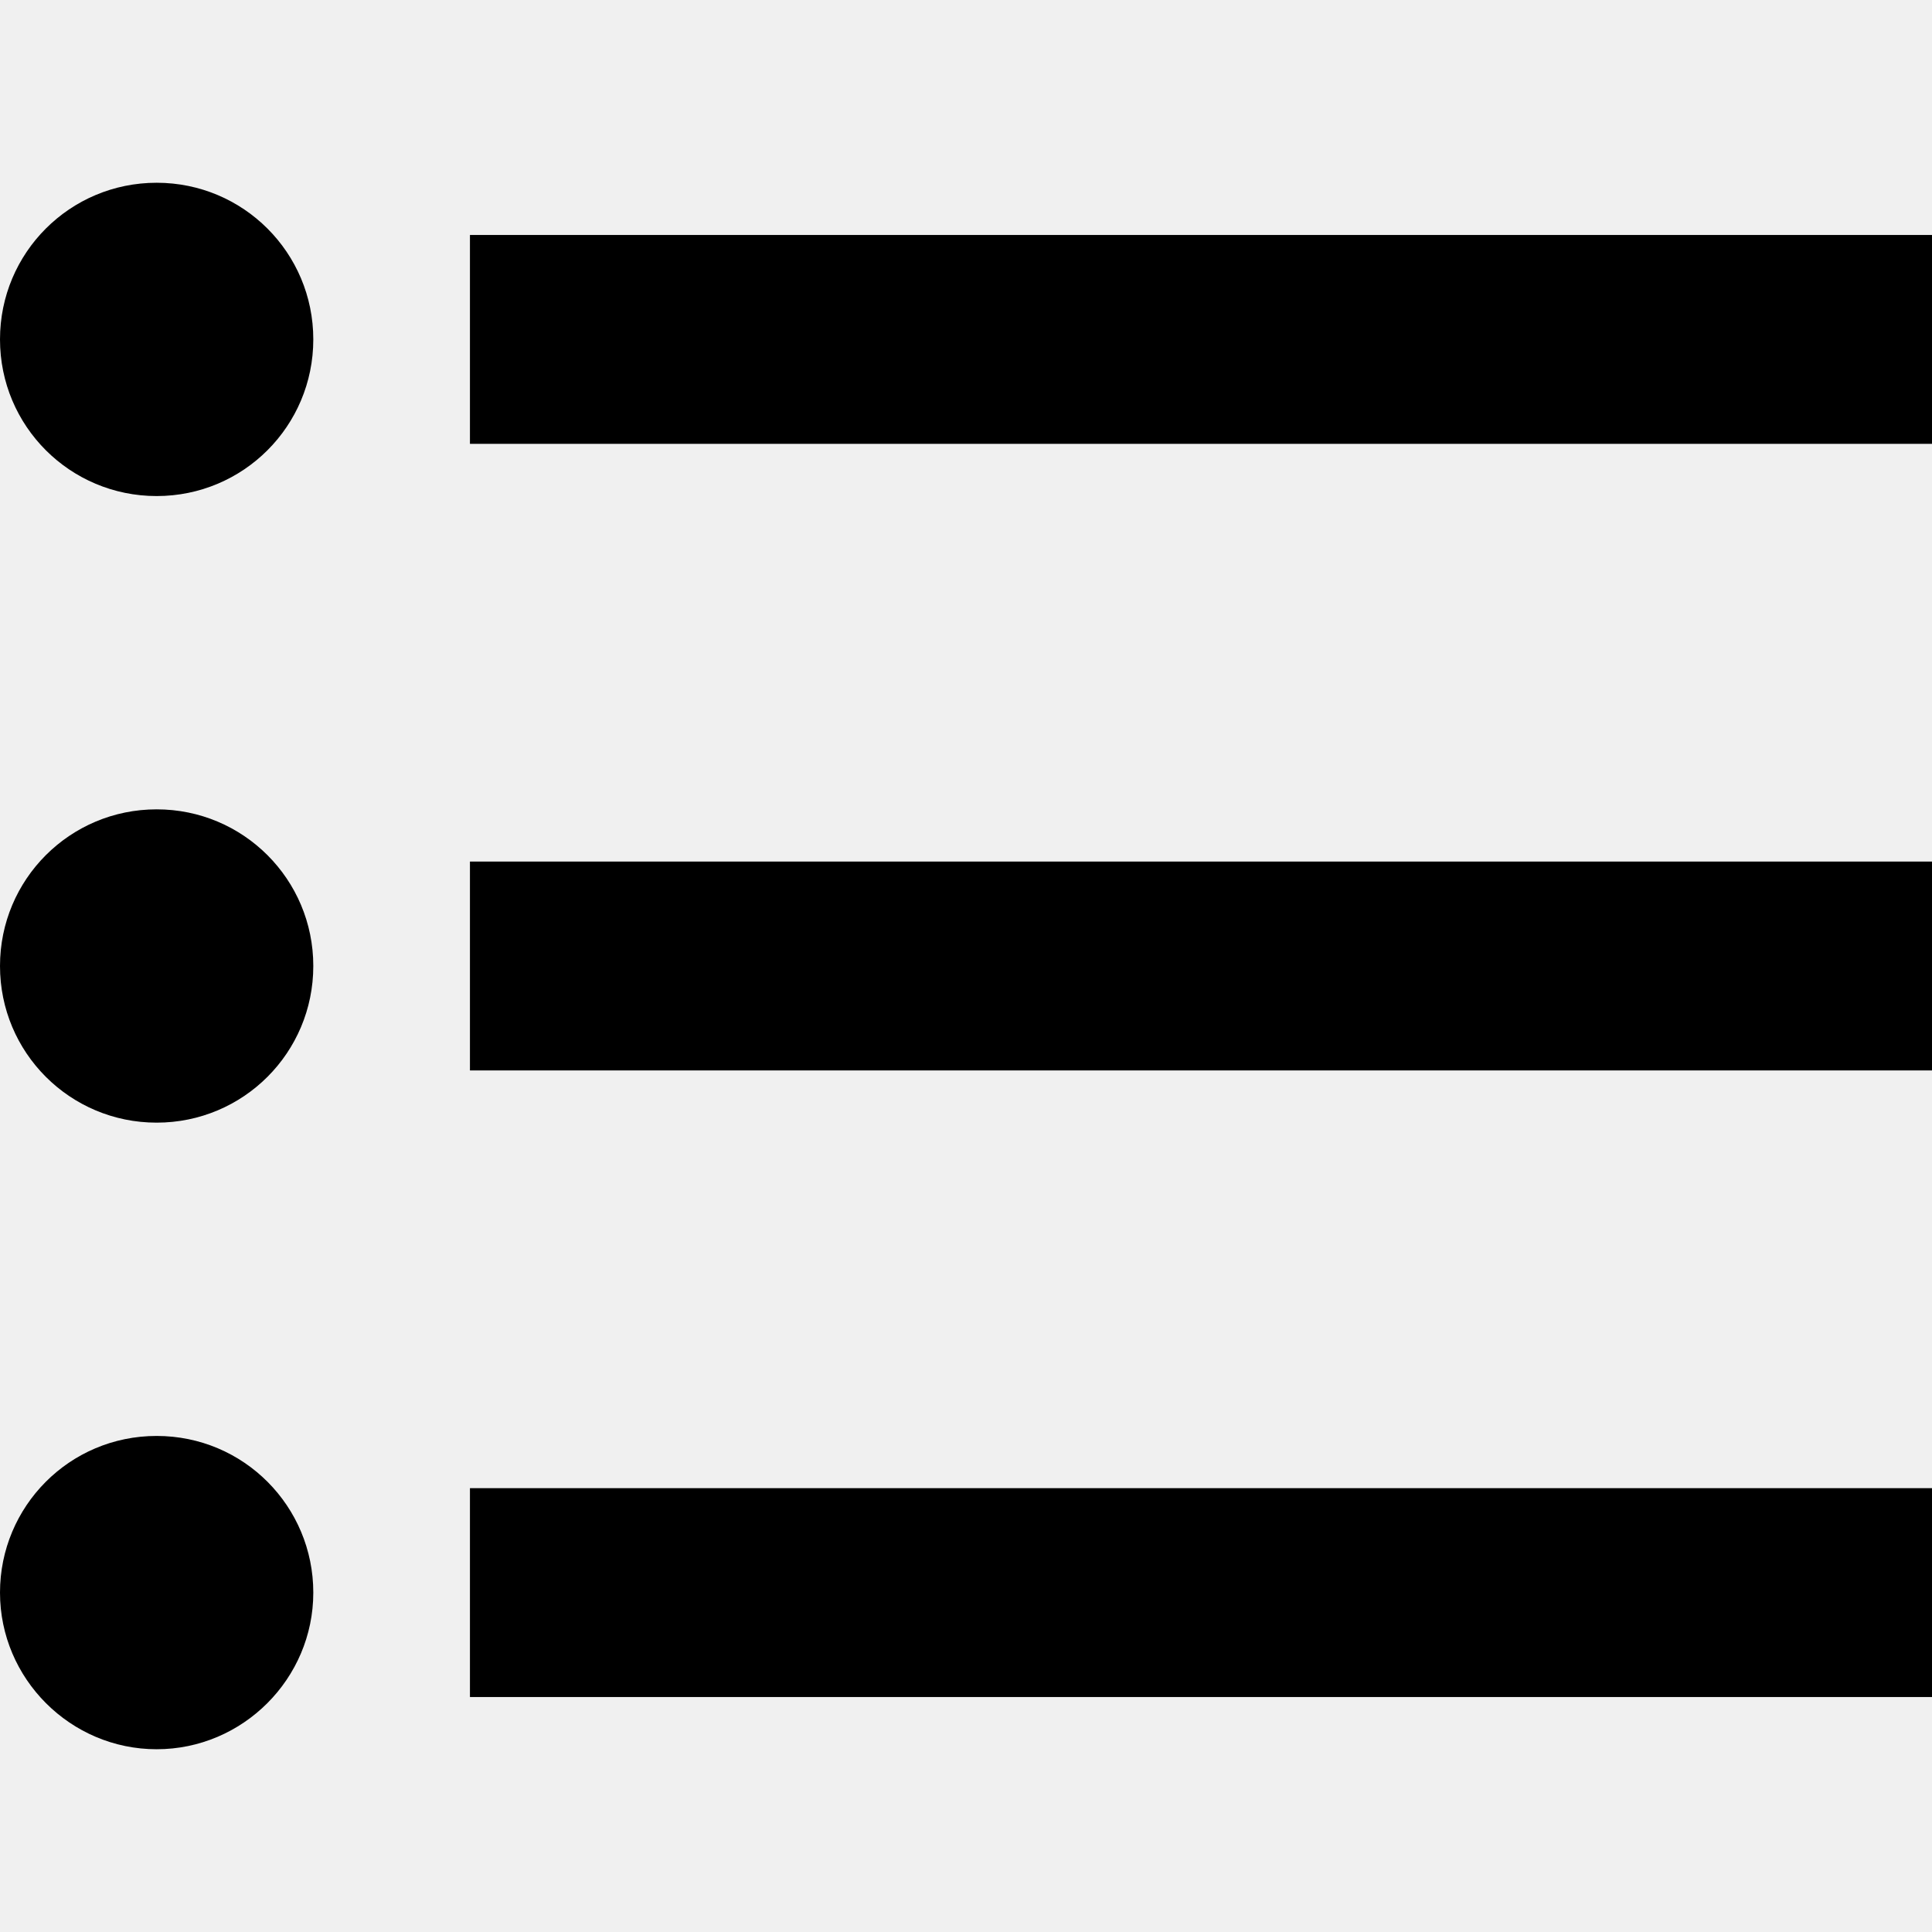
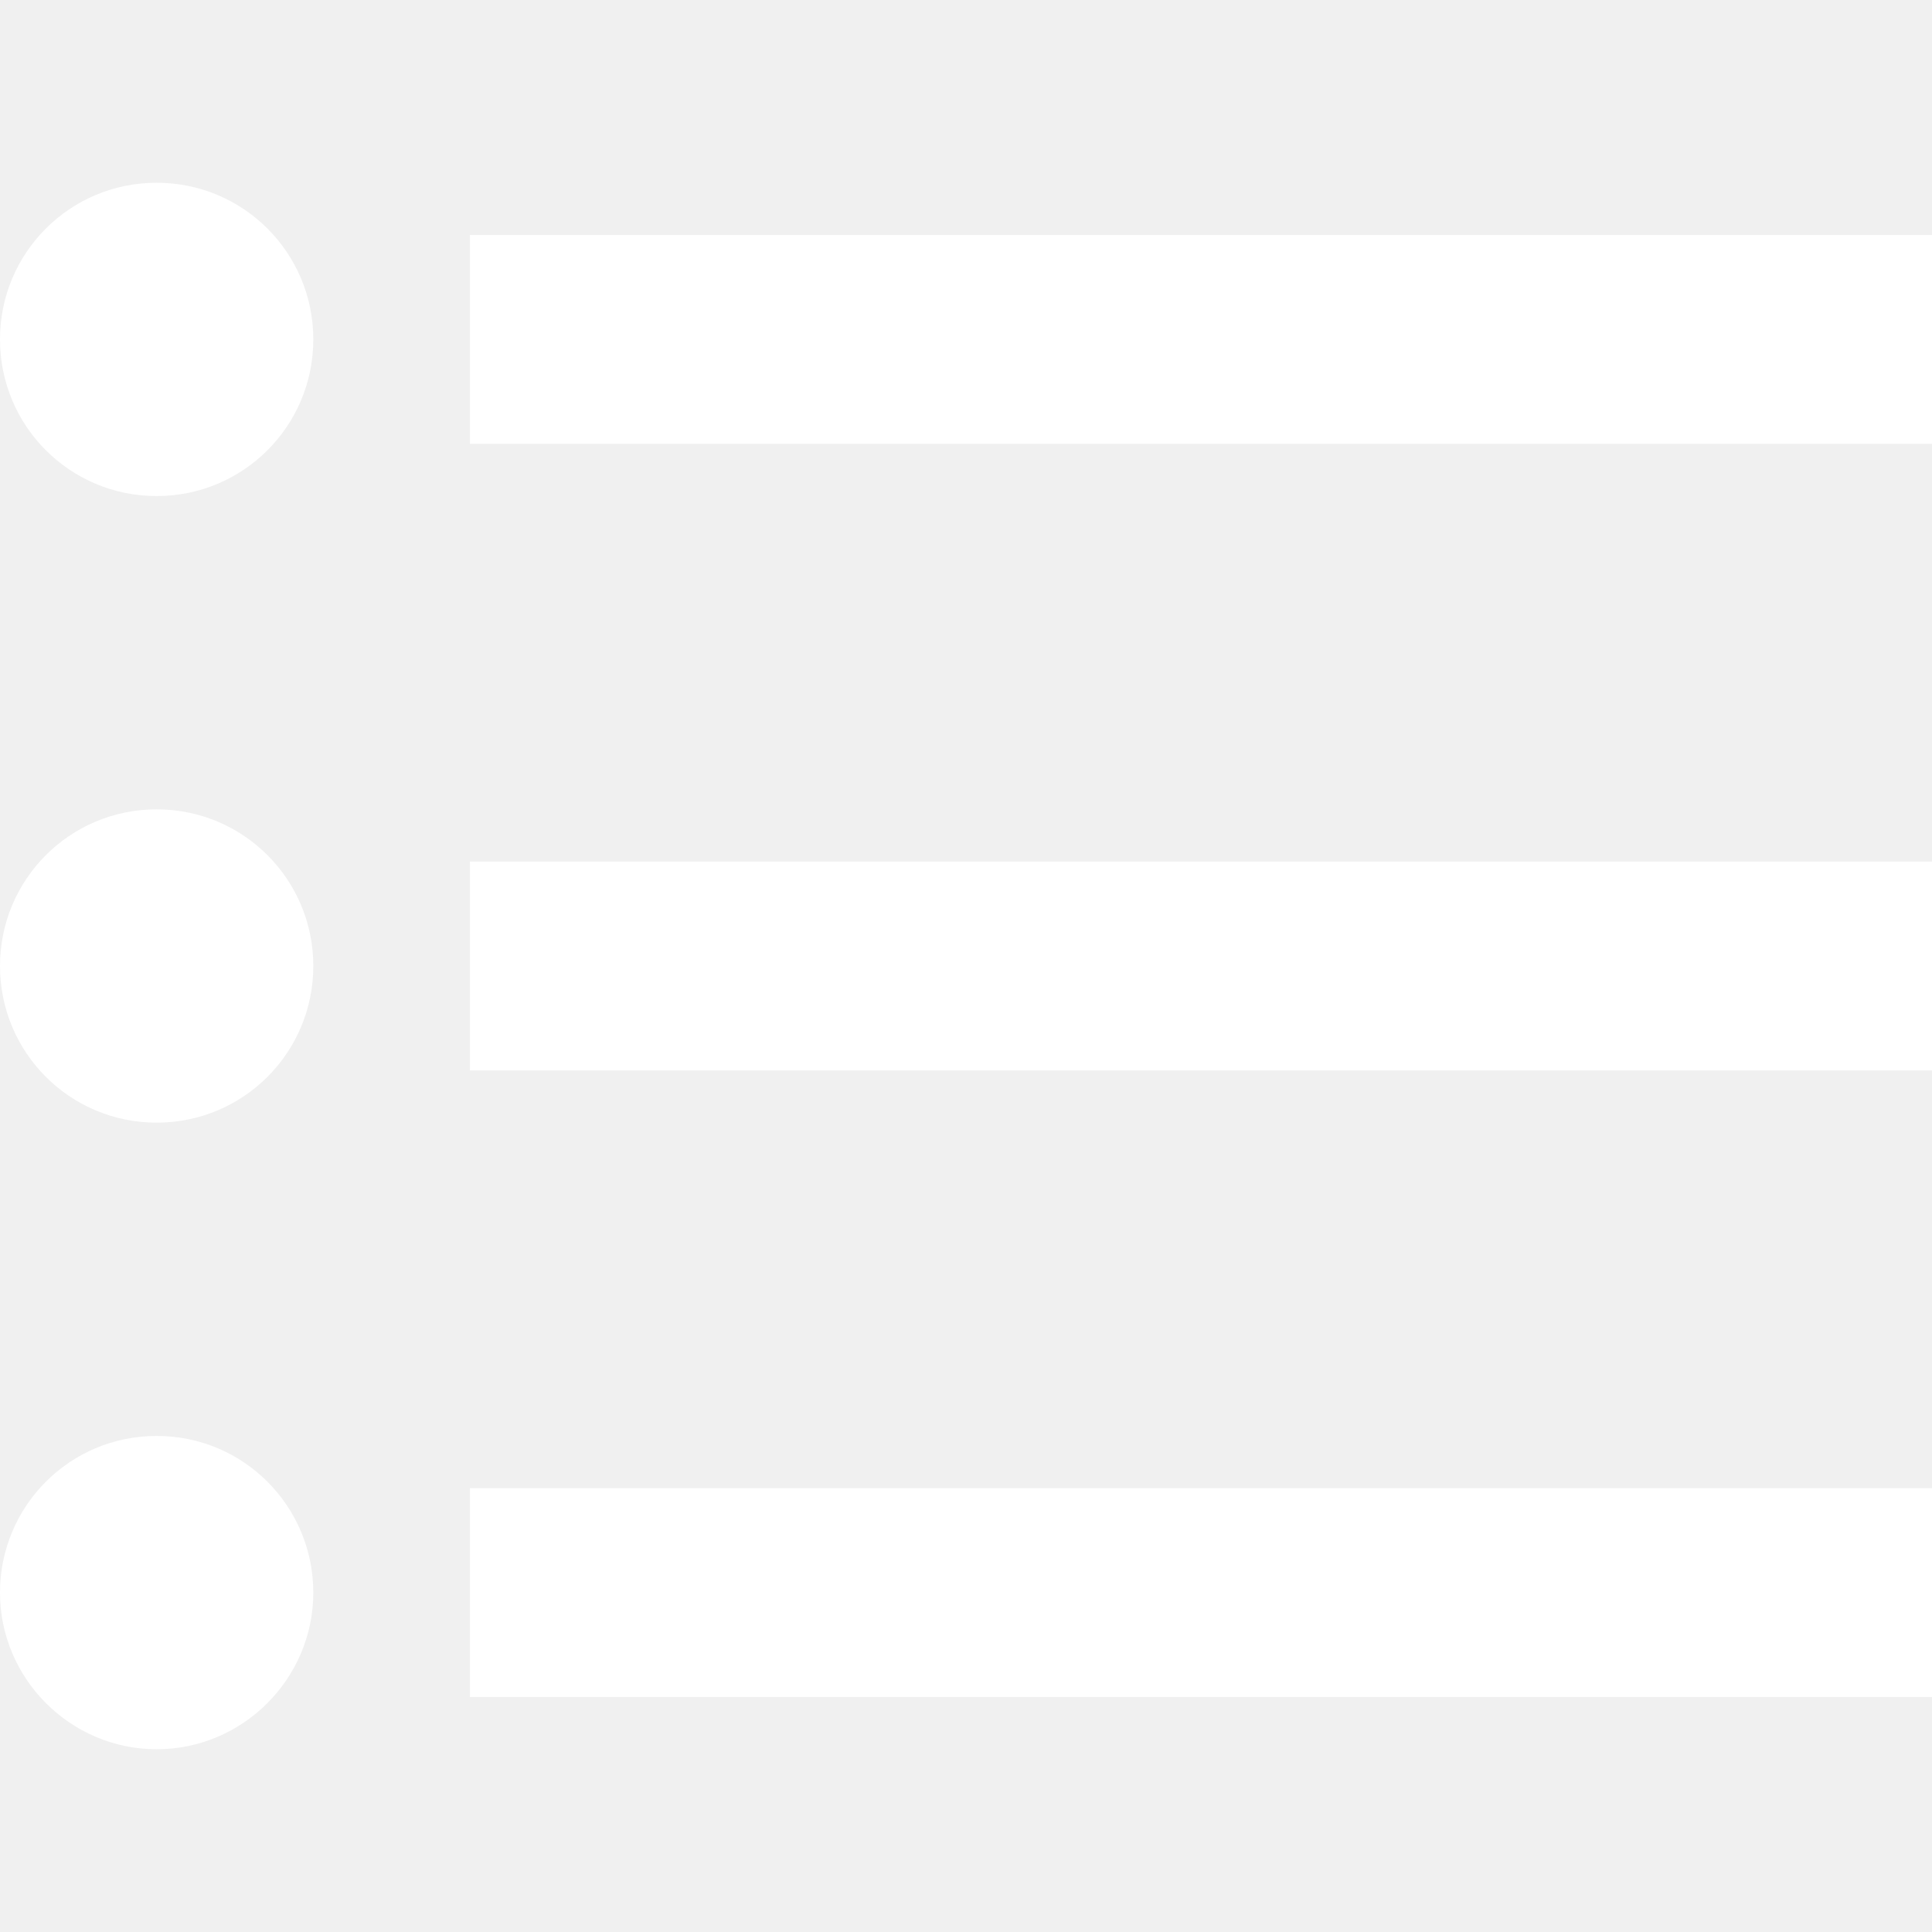
<svg xmlns="http://www.w3.org/2000/svg" version="1.1" id="Capa_1" x="0px" y="0px" viewBox="0 0 394.667 394.667" style="enable-background:new 0 0 394.667 394.667;" xml:space="preserve">
  <g>
    <g>
      <g>
-         <path d="M32,37.333c-17.707,0-32,14.293-32,32s14.293,32,32,32s32-14.293,32-32S49.707,37.333,32,37.333z" />
-         <path d="M32,165.333c-17.707,0-32,14.293-32,32s14.293,32,32,32s32-14.293,32-32S49.707,165.333,32,165.333z" />
-         <path d="M32,293.333c-17.813,0-32,14.4-32,32c0,17.6,14.4,32,32,32c17.6,0,32-14.4,32-32C64,307.733,49.813,293.333,32,293.333z" />
-         <rect x="96" y="304" width="298.667" height="42.667" />
-         <rect x="96" y="48" width="298.667" height="42.667" />
-         <rect x="96" y="176" width="298.667" height="42.667" />
+         <path fill="white" d="M32,37.333c-17.707,0-32,14.293-32,32s14.293,32,32,32s32-14.293,32-32S49.707,37.333,32,37.333z" />
+         <path fill="white" d="M32,165.333c-17.707,0-32,14.293-32,32s14.293,32,32,32s32-14.293,32-32S49.707,165.333,32,165.333z" />
+         <path fill="white" d="M32,293.333c-17.813,0-32,14.4-32,32c0,17.6,14.4,32,32,32c17.6,0,32-14.4,32-32C64,307.733,49.813,293.333,32,293.333z" />
+         <rect fill="white" x="96" y="304" width="298.667" height="42.667" />
+         <rect fill="white" x="96" y="48" width="298.667" height="42.667" />
+         <rect fill="white" x="96" y="176" width="298.667" height="42.667" />
      </g>
    </g>
  </g>
  <g>
</g>
  <g>
</g>
  <g>
</g>
  <g>
</g>
  <g>
</g>
  <g>
</g>
  <g>
</g>
  <g>
</g>
  <g>
</g>
  <g>
</g>
  <g>
</g>
  <g>
</g>
  <g>
</g>
  <g>
</g>
  <g>
</g>
</svg>
